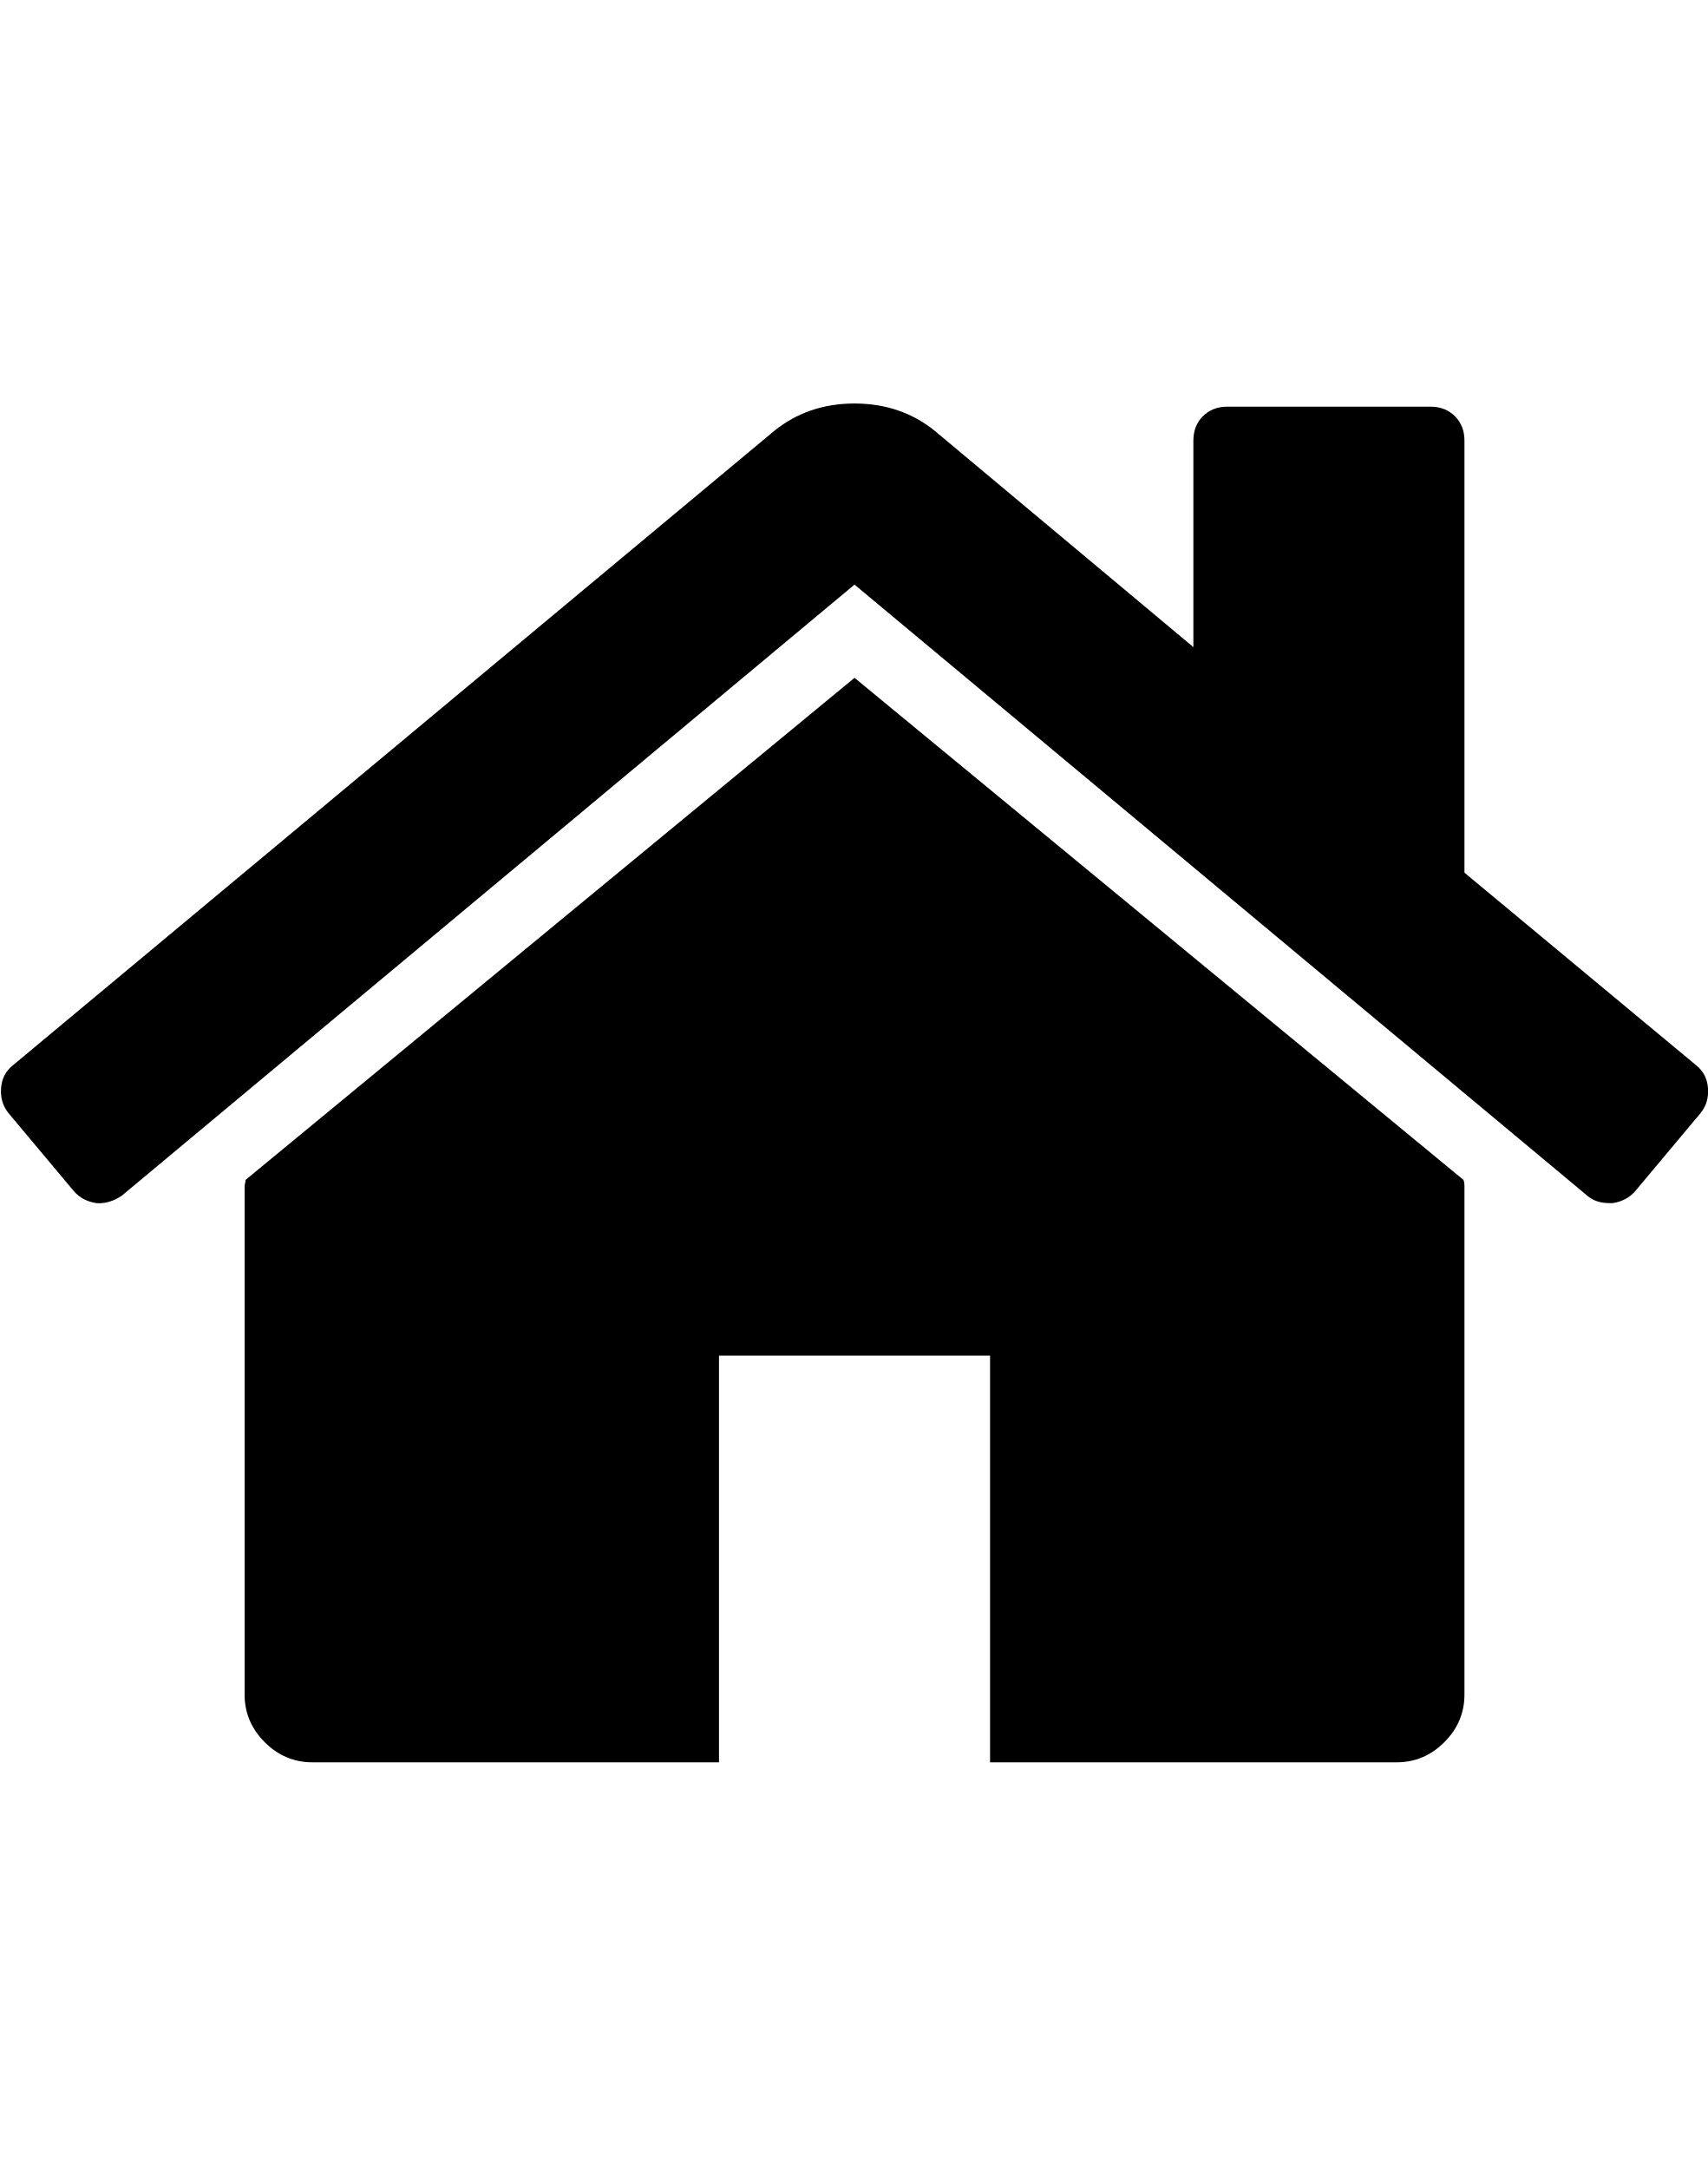
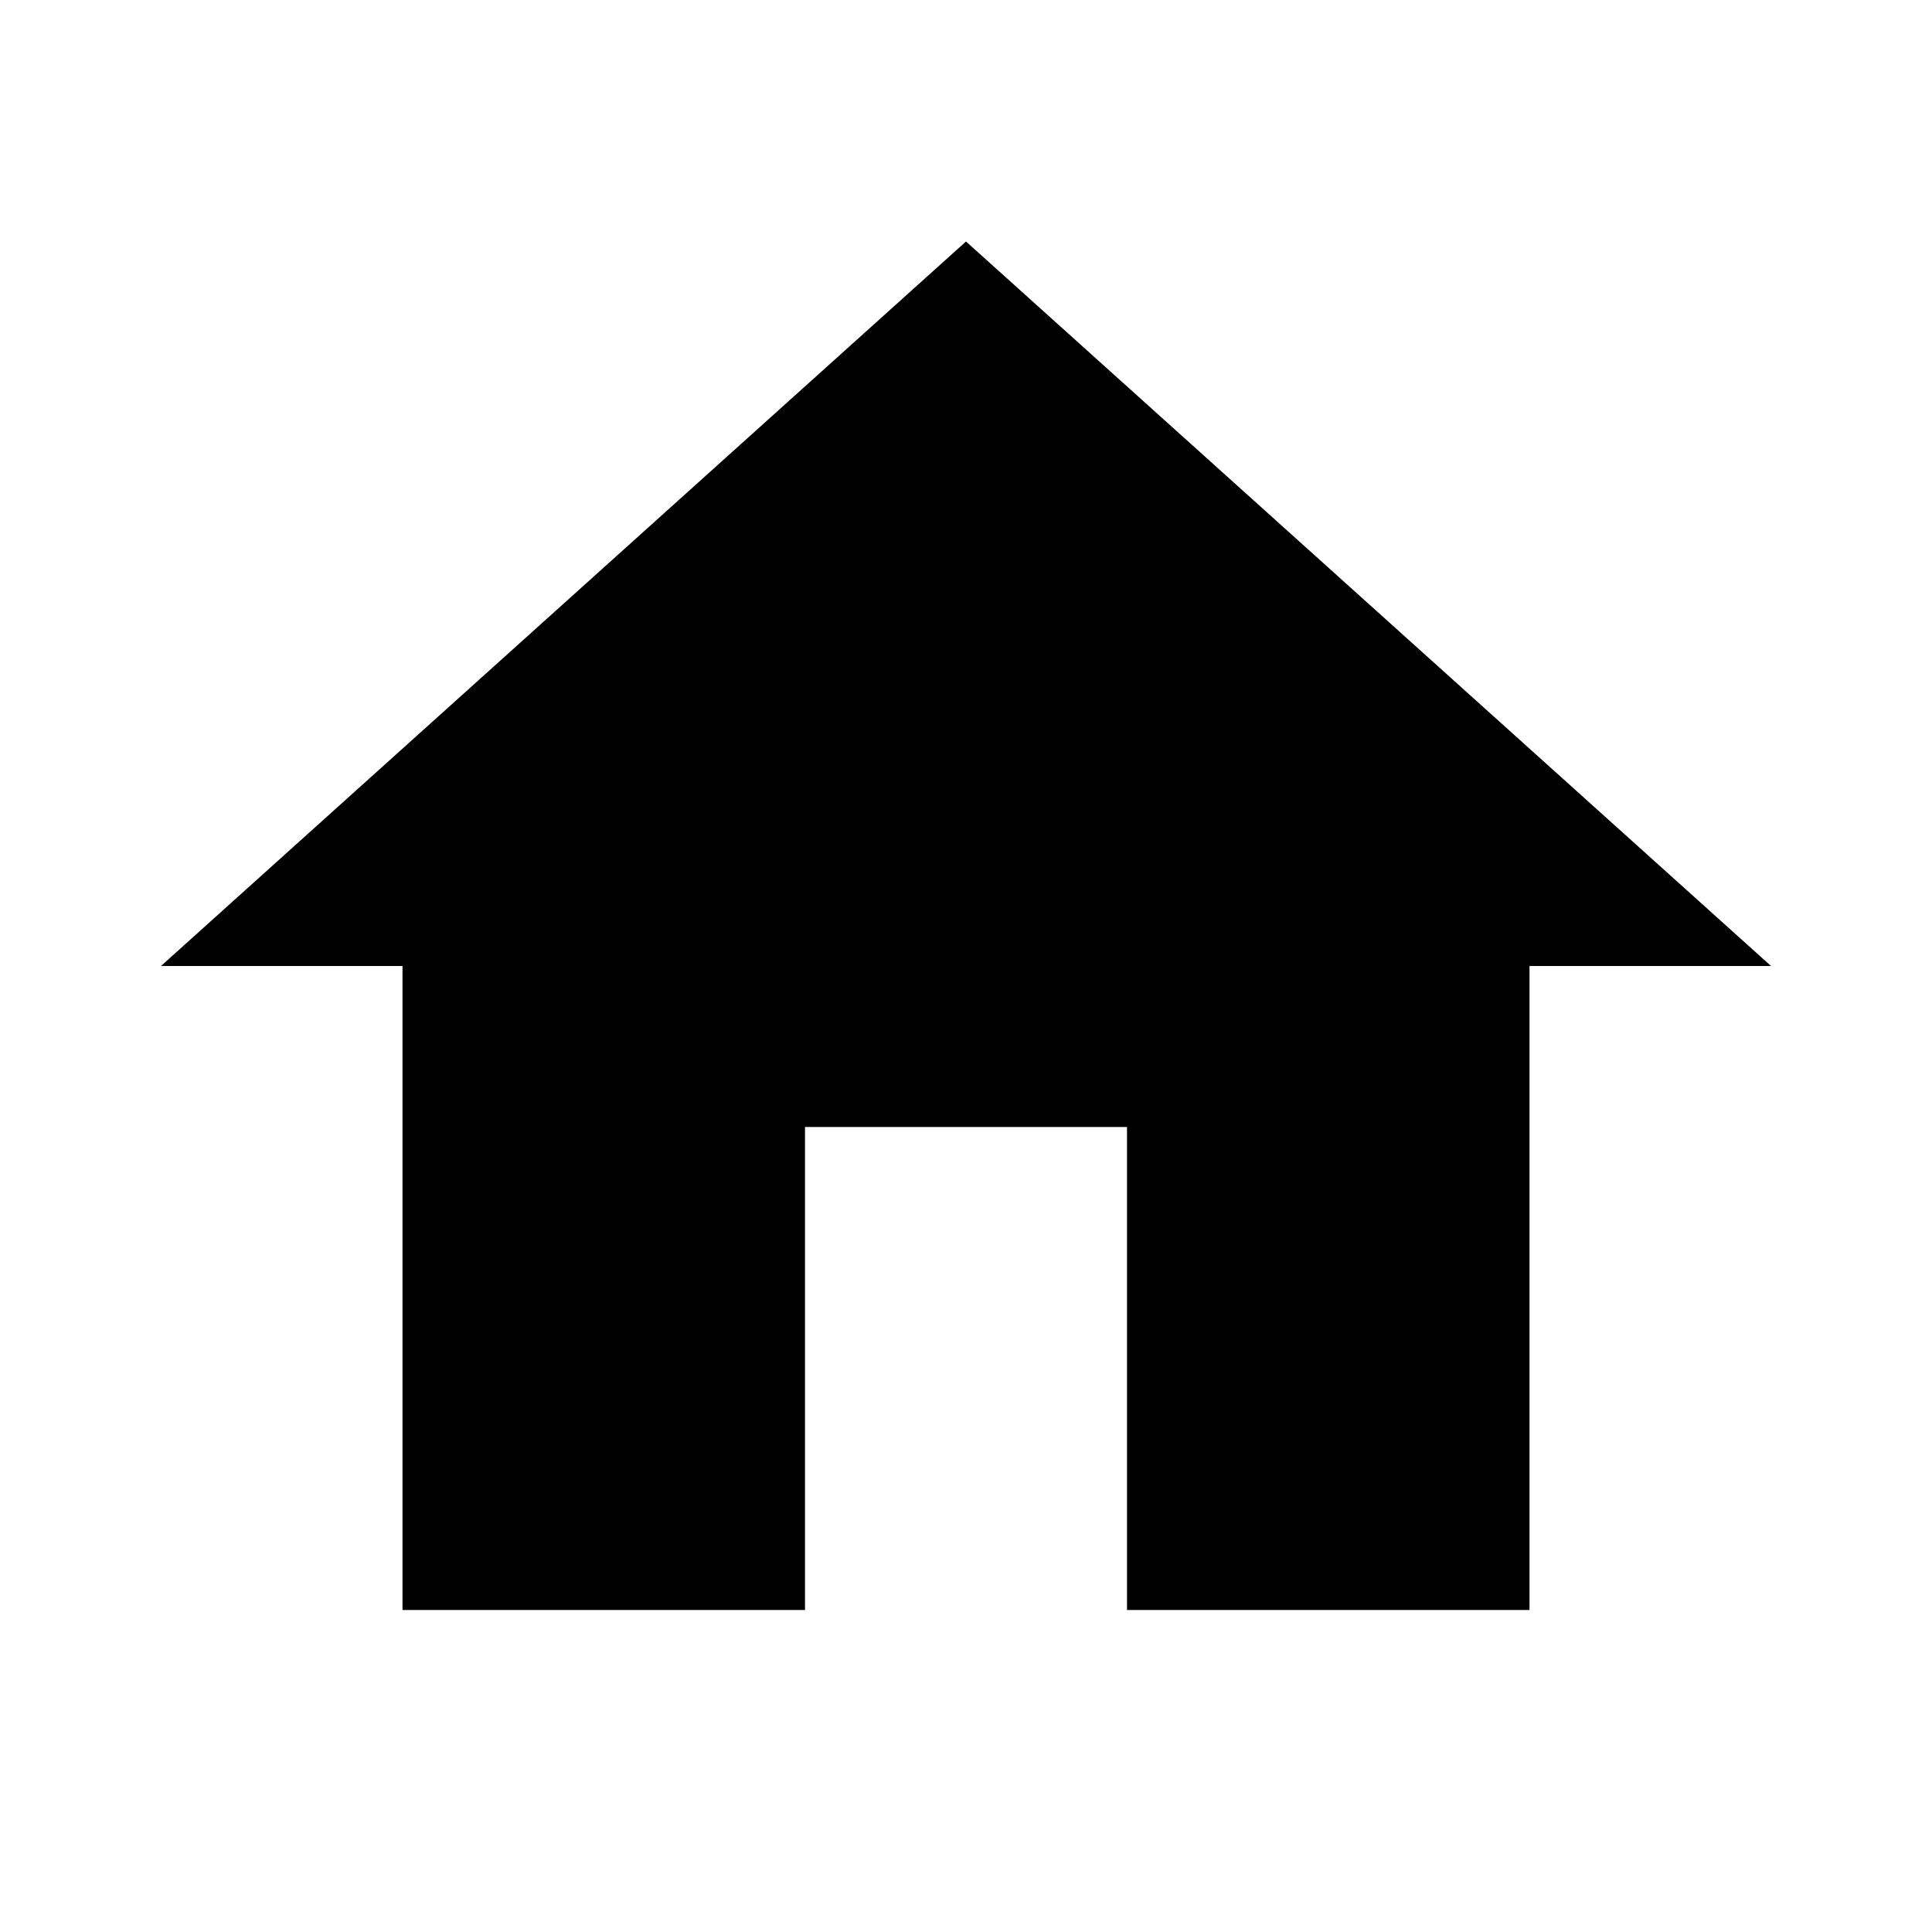
- <svg xmlns="http://www.w3.org/2000/svg" id="home" viewBox="25 0 1613 2048">
-   <path d="M1408,1120v480c0,17.333-6.333,32.333-19,45s-27.667,19-45,19H960v-384H704v384H320c-17.333,0-32.333-6.333-45-19  s-19-27.667-19-45v-480c0-0.667,0.167-1.667,0.5-3s0.5-2.333,0.5-3l575-474l575,474C1407.667,1115.333,1408,1117.333,1408,1120z   M1631,1051l-62,74c-5.333,6-12.333,9.667-21,11h-3c-8.667,0-15.667-2.333-21-7L832,552l-692,577c-8,5.333-16,7.667-24,7  c-8.667-1.333-15.667-5-21-11l-62-74c-5.333-6.667-7.667-14.5-7-23.5s4.333-16.167,11-21.5l719-599c21.333-17.333,46.667-26,76-26  s54.667,8.667,76,26l244,204V416c0-9.333,3-17,9-23s13.667-9,23-9h192c9.333,0,17,3,23,9s9,13.667,9,23v408l219,182  c6.667,5.333,10.333,12.5,11,21.5S1636.333,1044.333,1631,1051z" />
+ <svg xmlns="http://www.w3.org/2000/svg" id="home" viewBox="0 0 24 24">
+   <path d="M10 20L10 14 14 14 14 20 19 20 19 12 22 12 12 3 2 12 5 12 5 20z" transform="translate(-312 -123) translate(40 103) translate(262 10) translate(10 10)" />
</svg>
